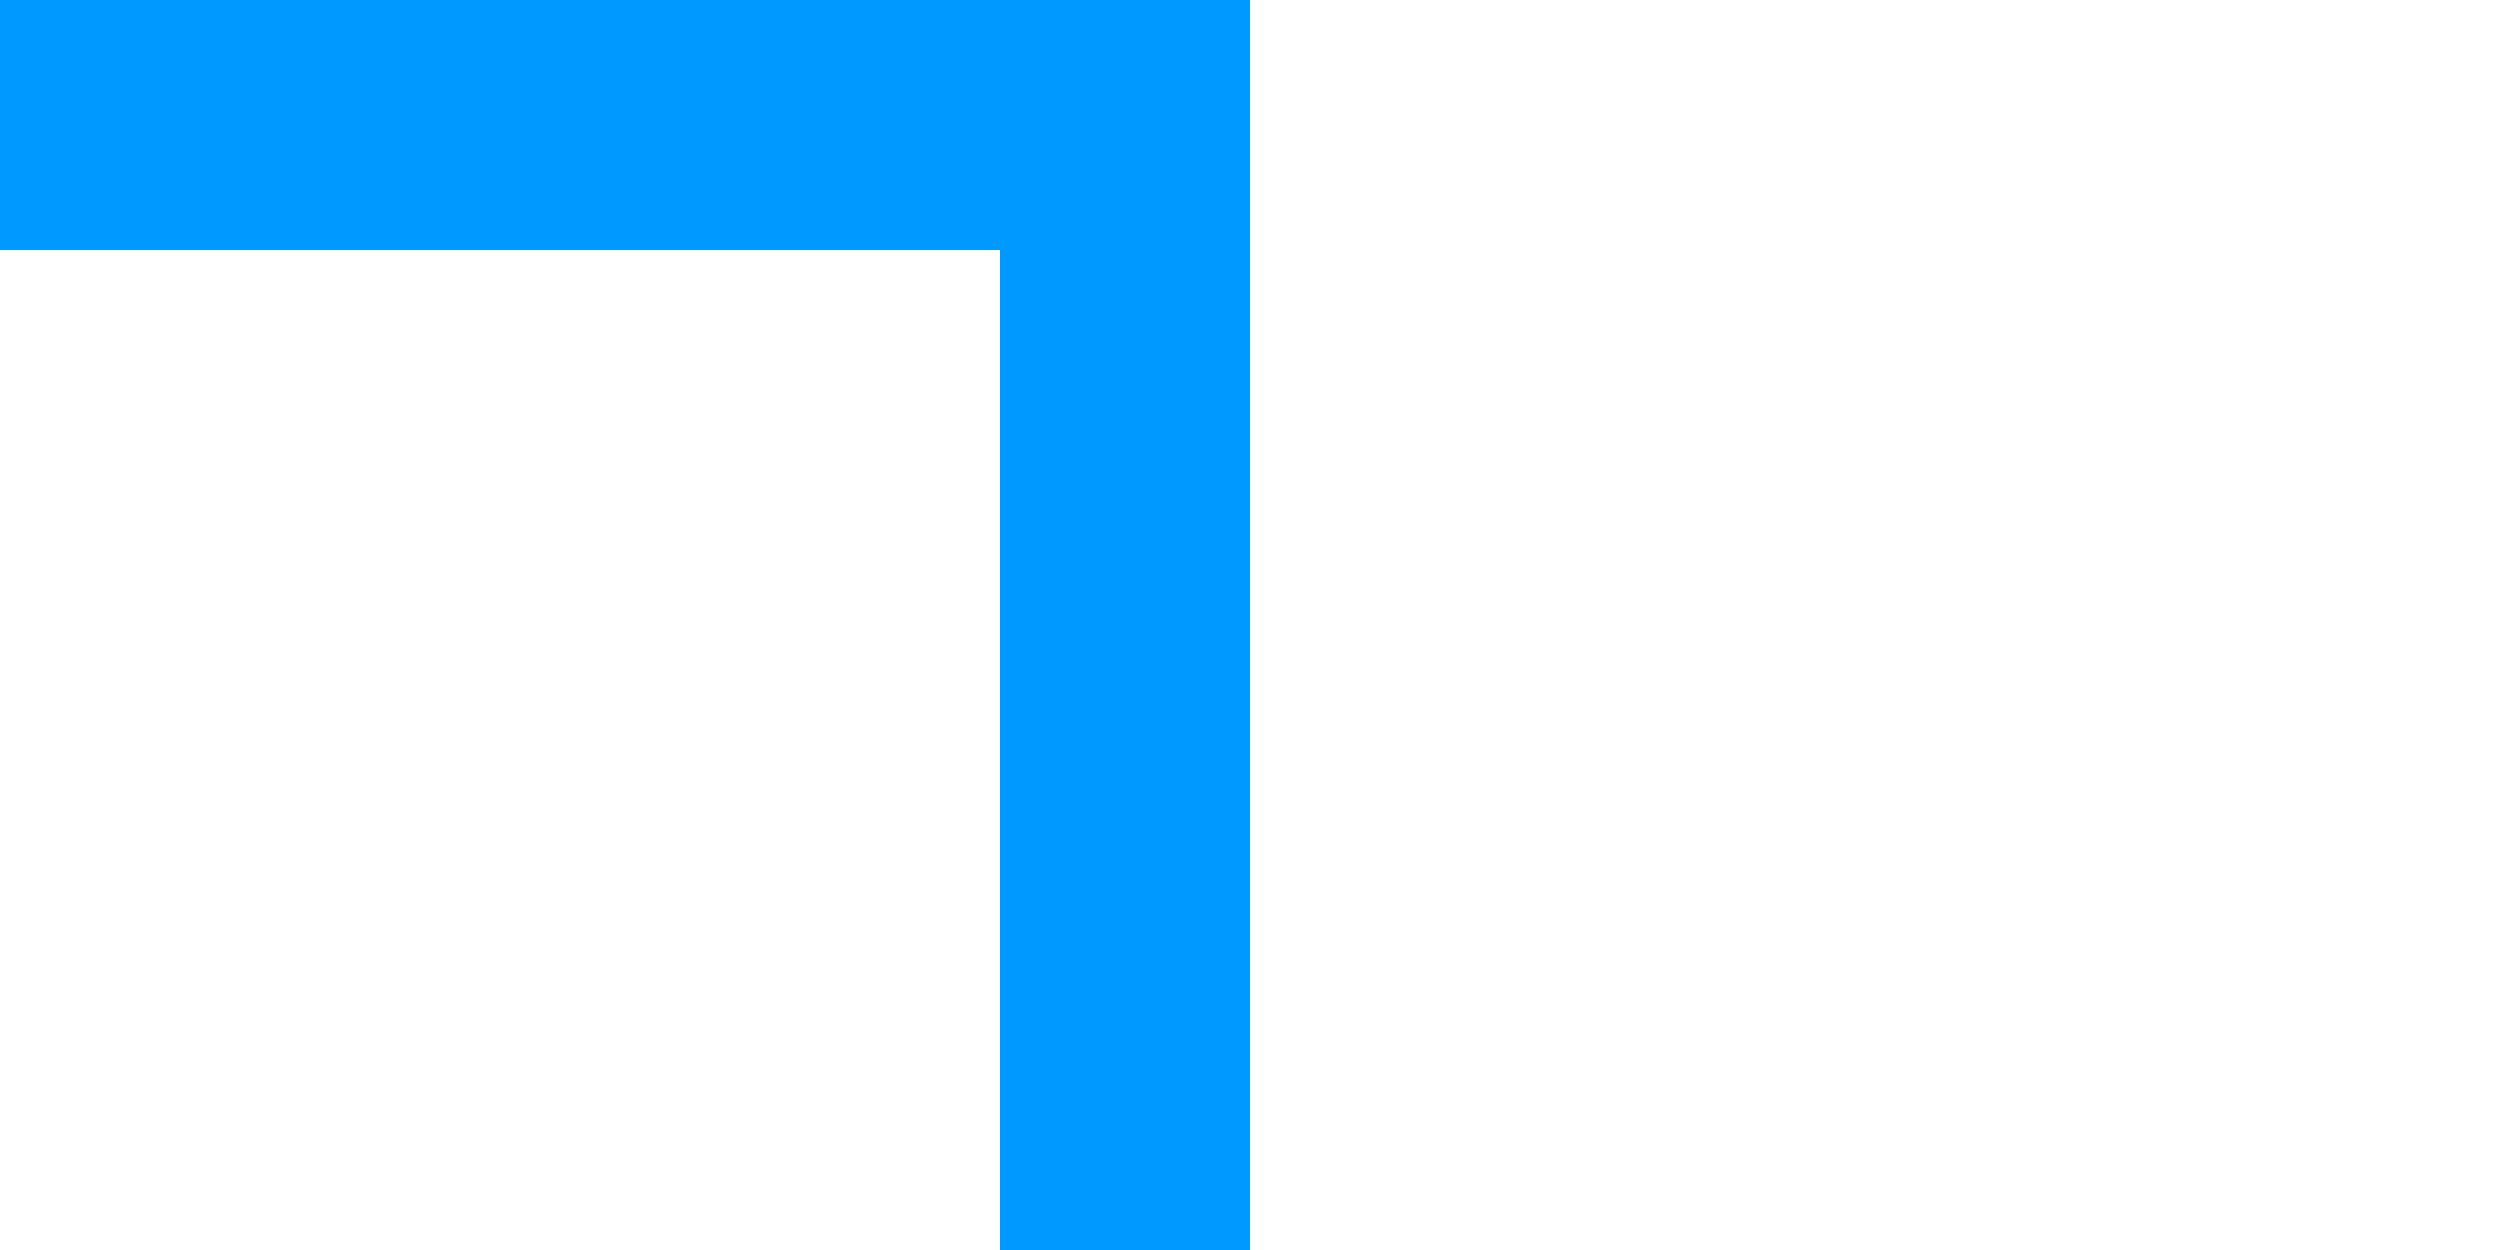
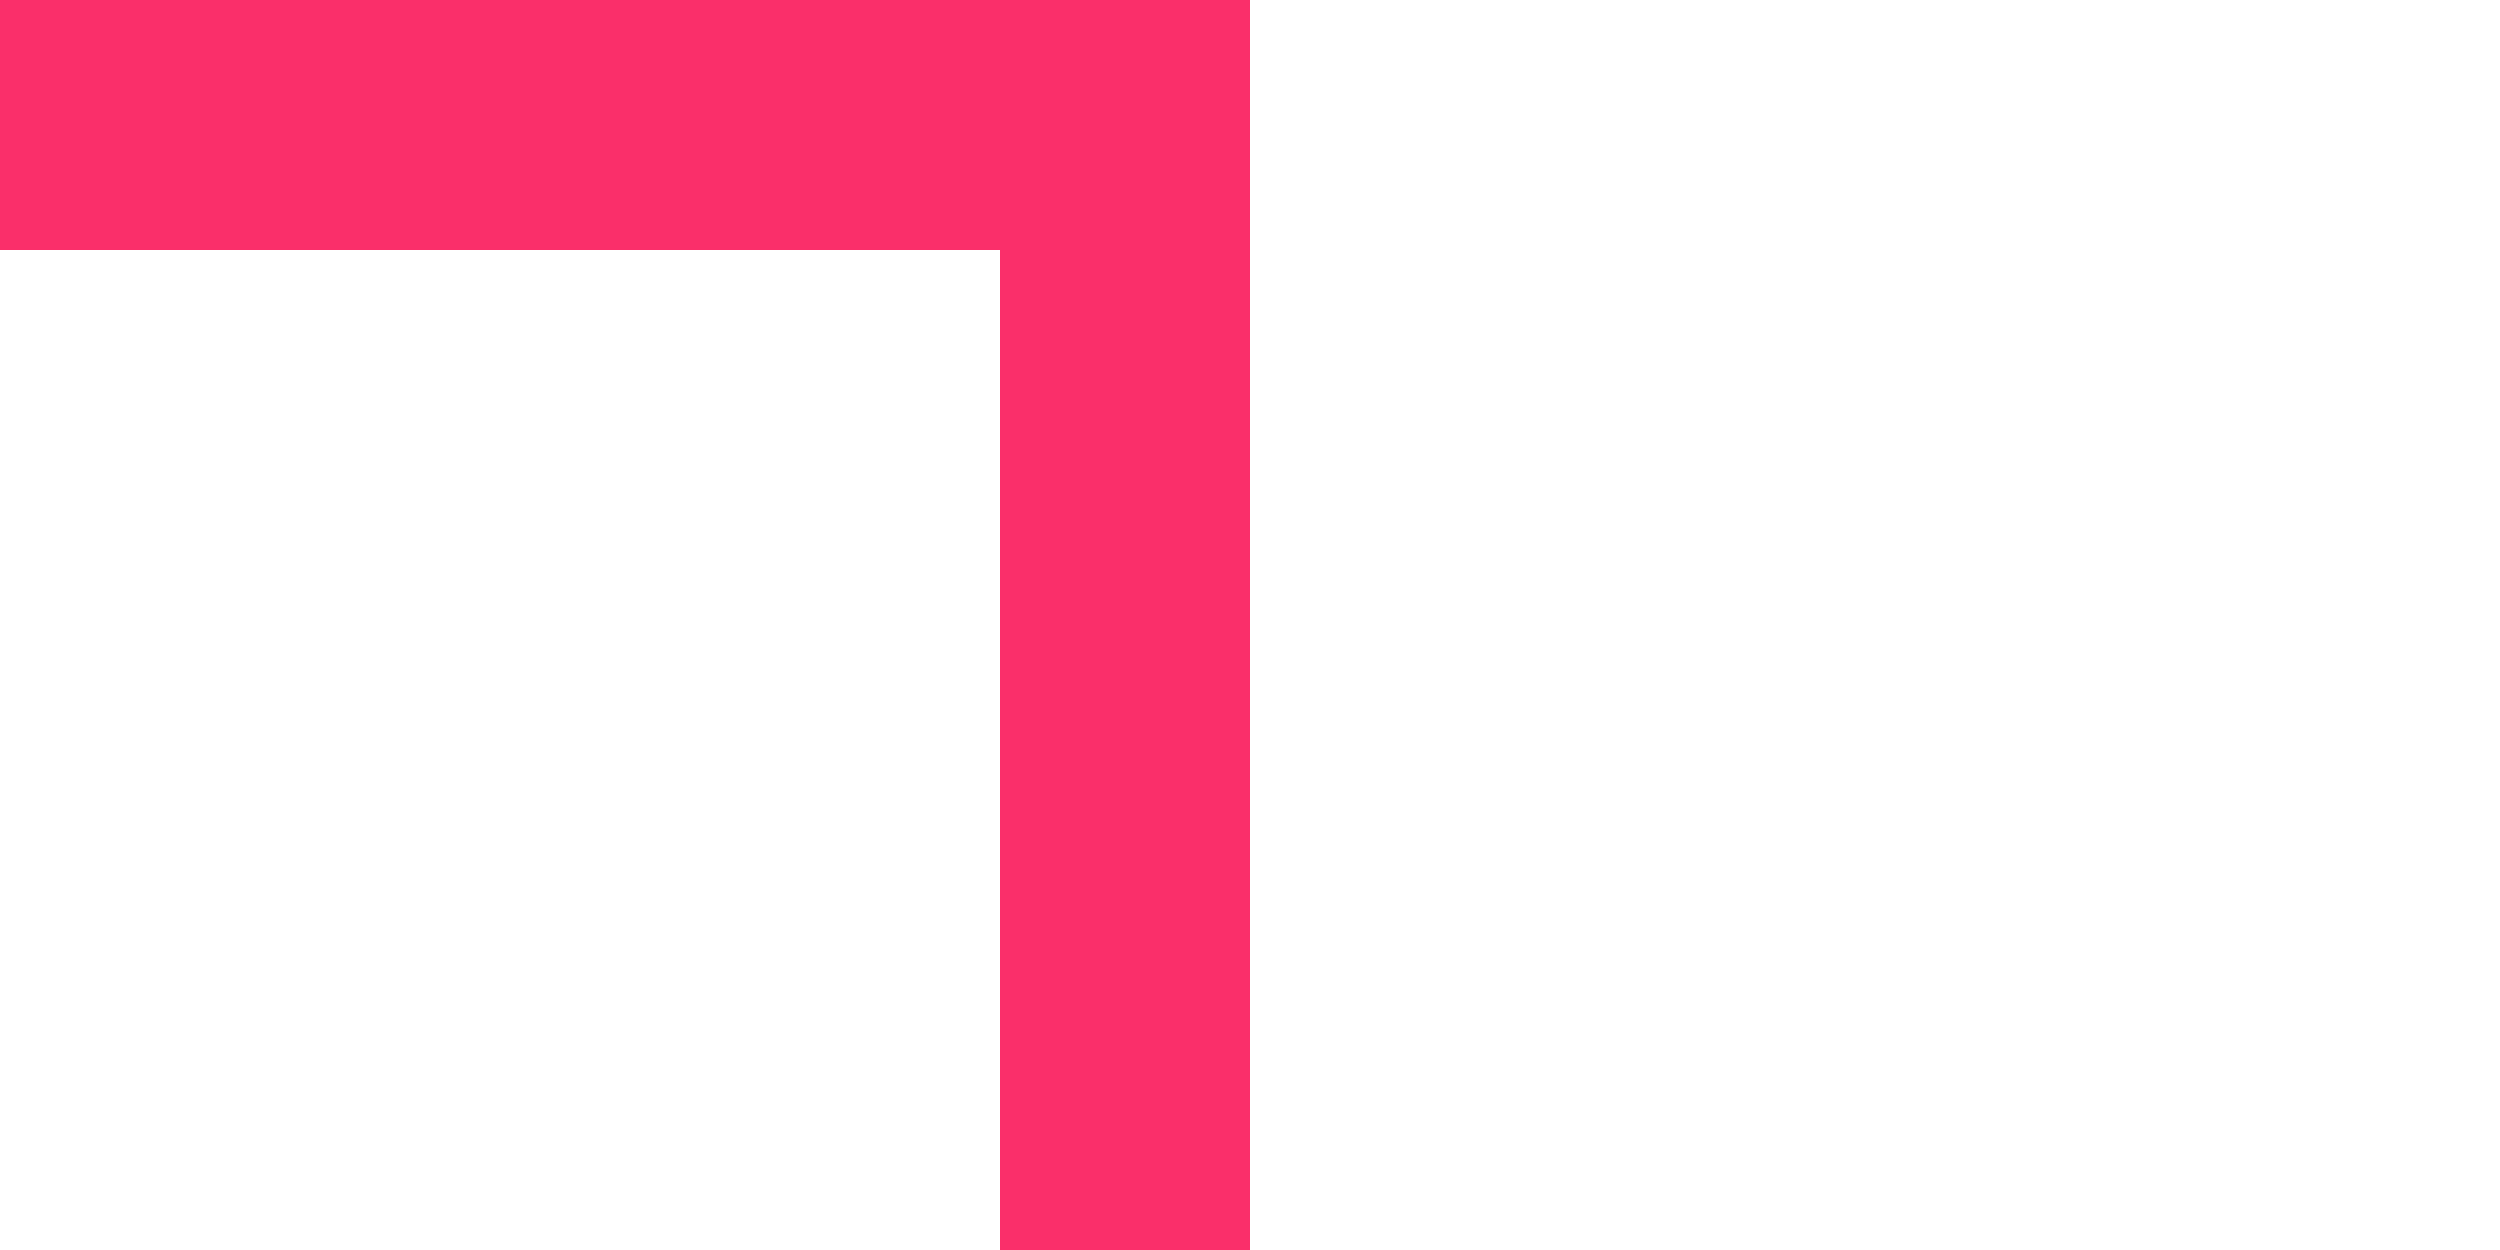
- <svg xmlns="http://www.w3.org/2000/svg" version="1.1" width="10px" height="5px" preserveAspectRatio="xMinYMid meet" viewBox="460 56  10 3">
-   <path d="M 434 55.5  L 465 55.5  " stroke-width="1" stroke="#0099ff" fill="none" />
-   <path d="M 436 52.5  A 3 3 0 0 0 433 55.5 A 3 3 0 0 0 436 58.5 A 3 3 0 0 0 439 55.5 A 3 3 0 0 0 436 52.5 Z M 464 50  L 464 61  L 465 61  L 465 50  L 464 50  Z " fill-rule="nonzero" fill="#0099ff" stroke="none" />
+ <svg xmlns="http://www.w3.org/2000/svg" version="1.1" width="10px" height="5px" preserveAspectRatio="xMinYMid meet" viewBox="157 426  10 3">
+   <path d="M 131 425.5  L 162 425.5  " stroke-width="1" stroke="#fa2f6a" fill="none" />
+   <path d="M 133 422.5  A 3 3 0 0 0 130 425.5 A 3 3 0 0 0 133 428.5 A 3 3 0 0 0 136 425.5 A 3 3 0 0 0 133 422.5 Z M 161 420  L 161 431  L 162 431  L 162 420  L 161 420  Z " fill-rule="nonzero" fill="#fa2f6a" stroke="none" />
</svg>
